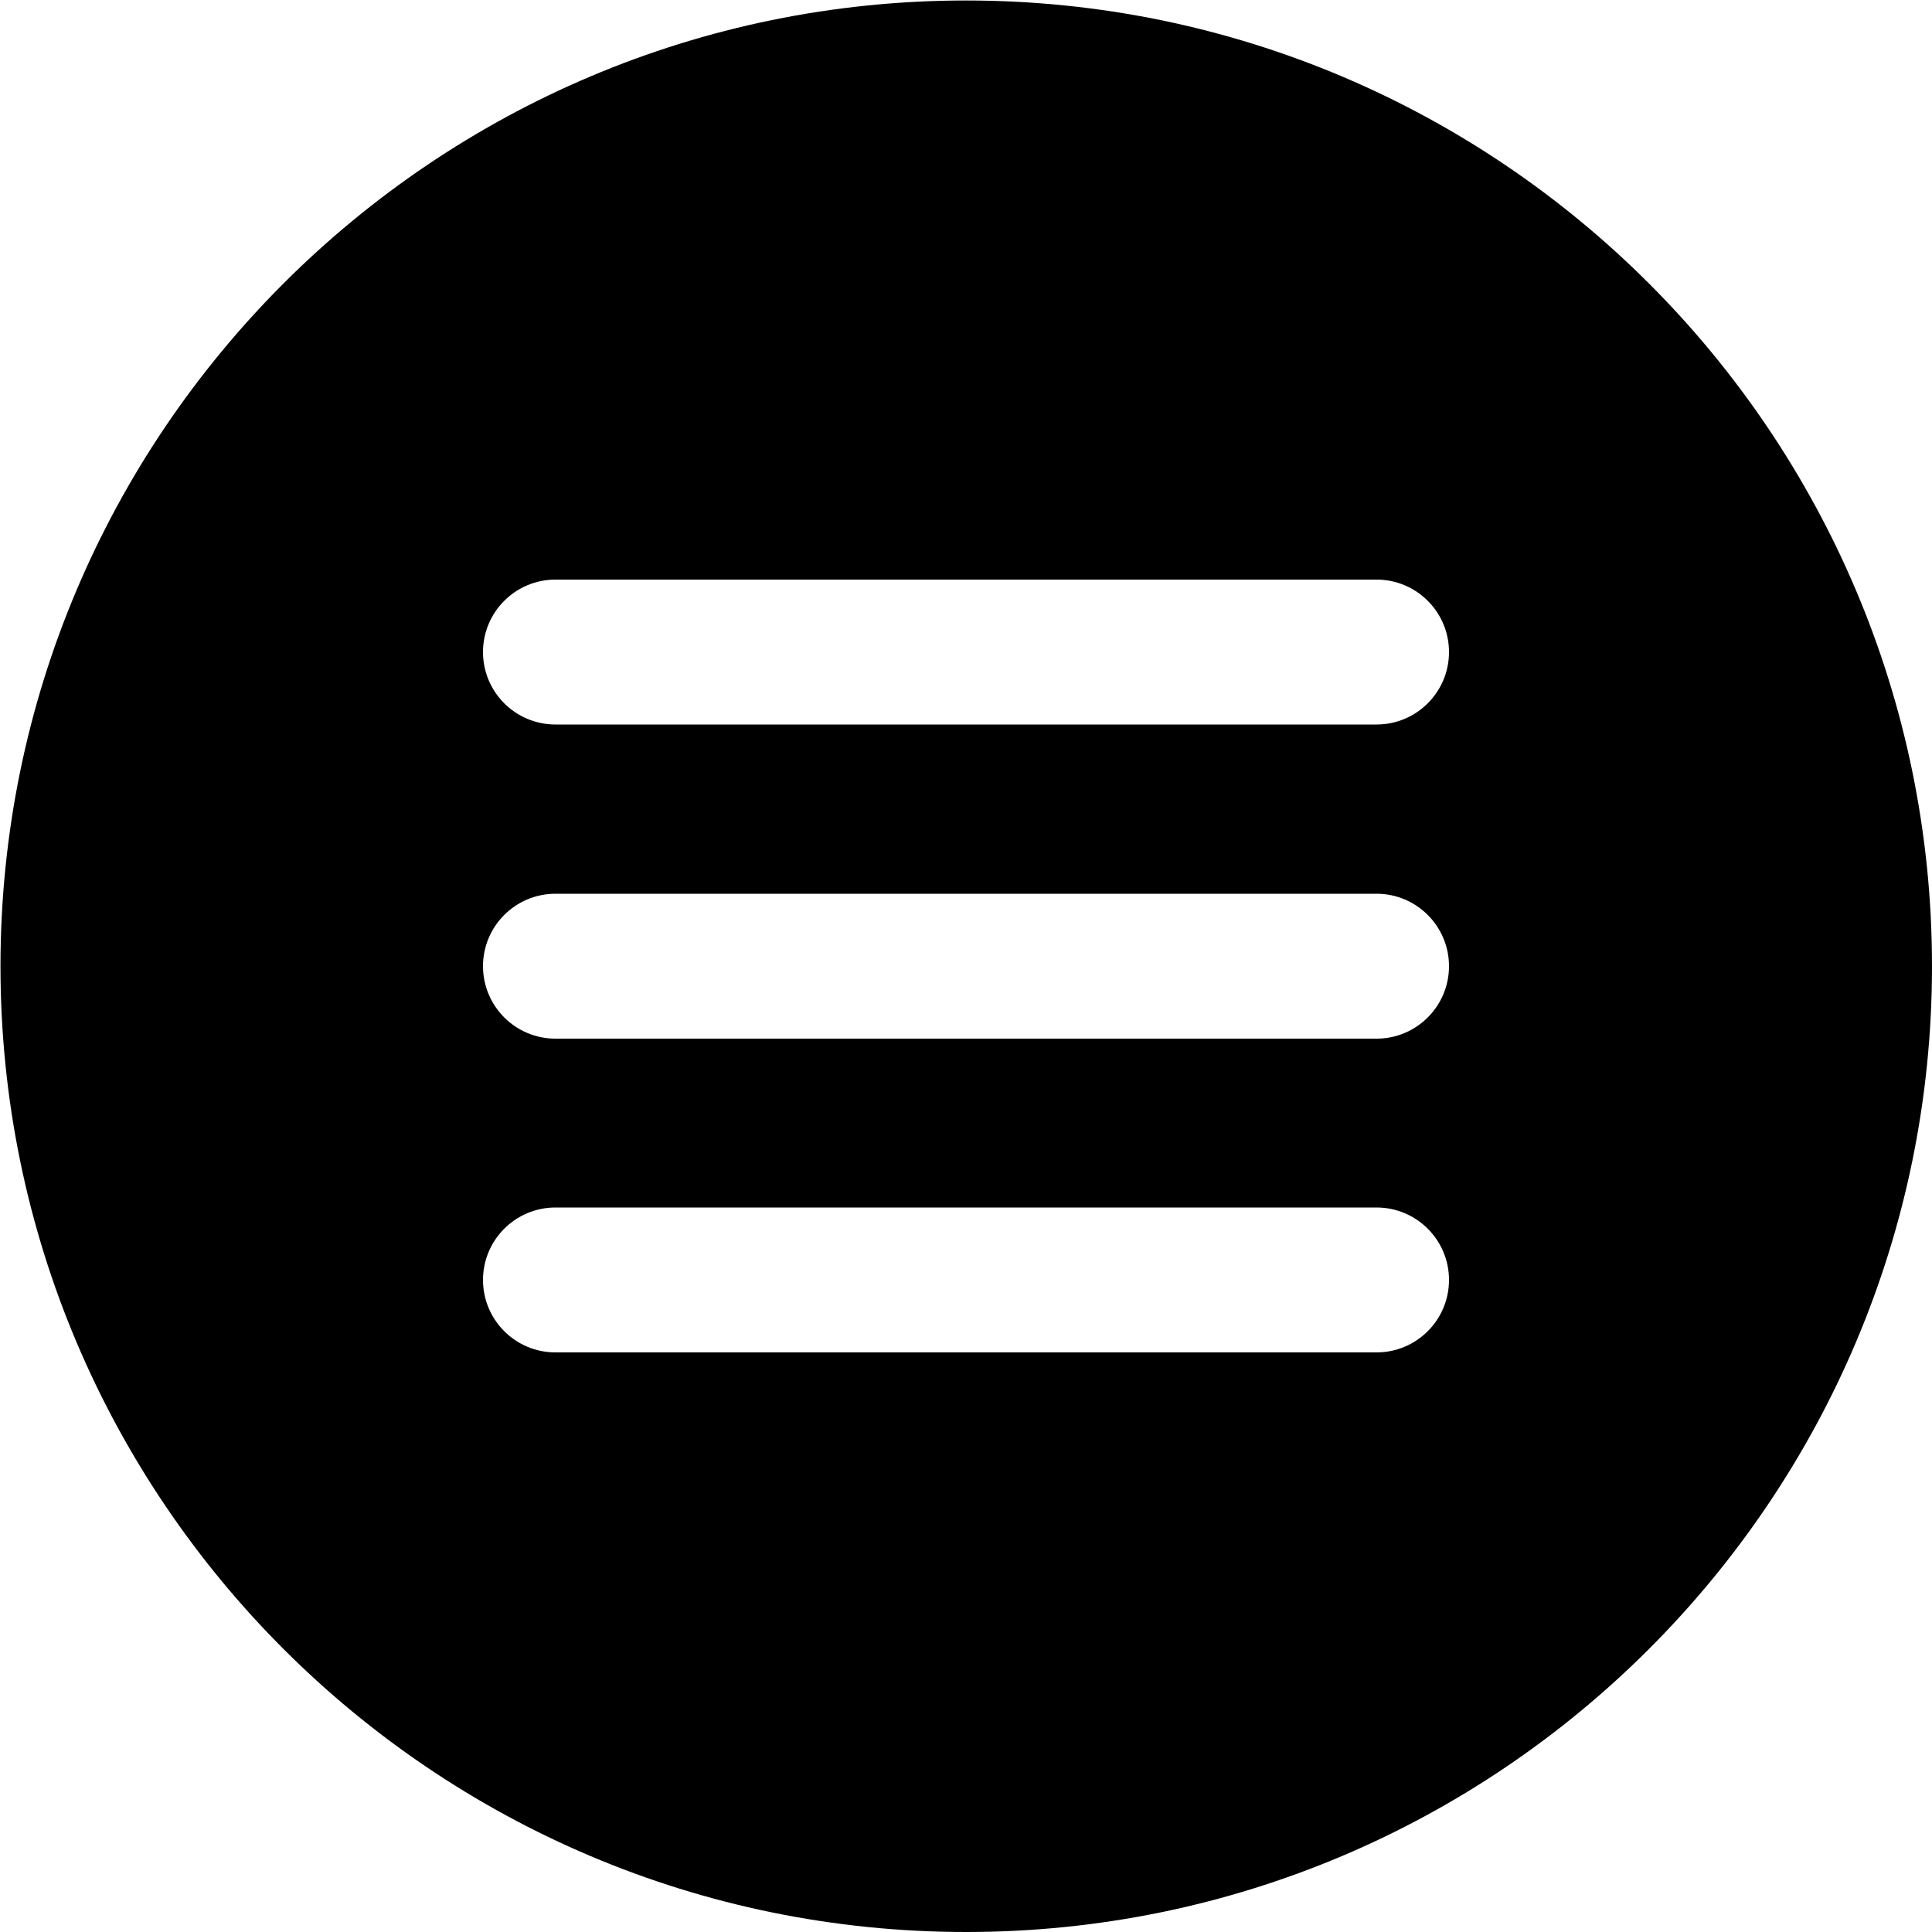
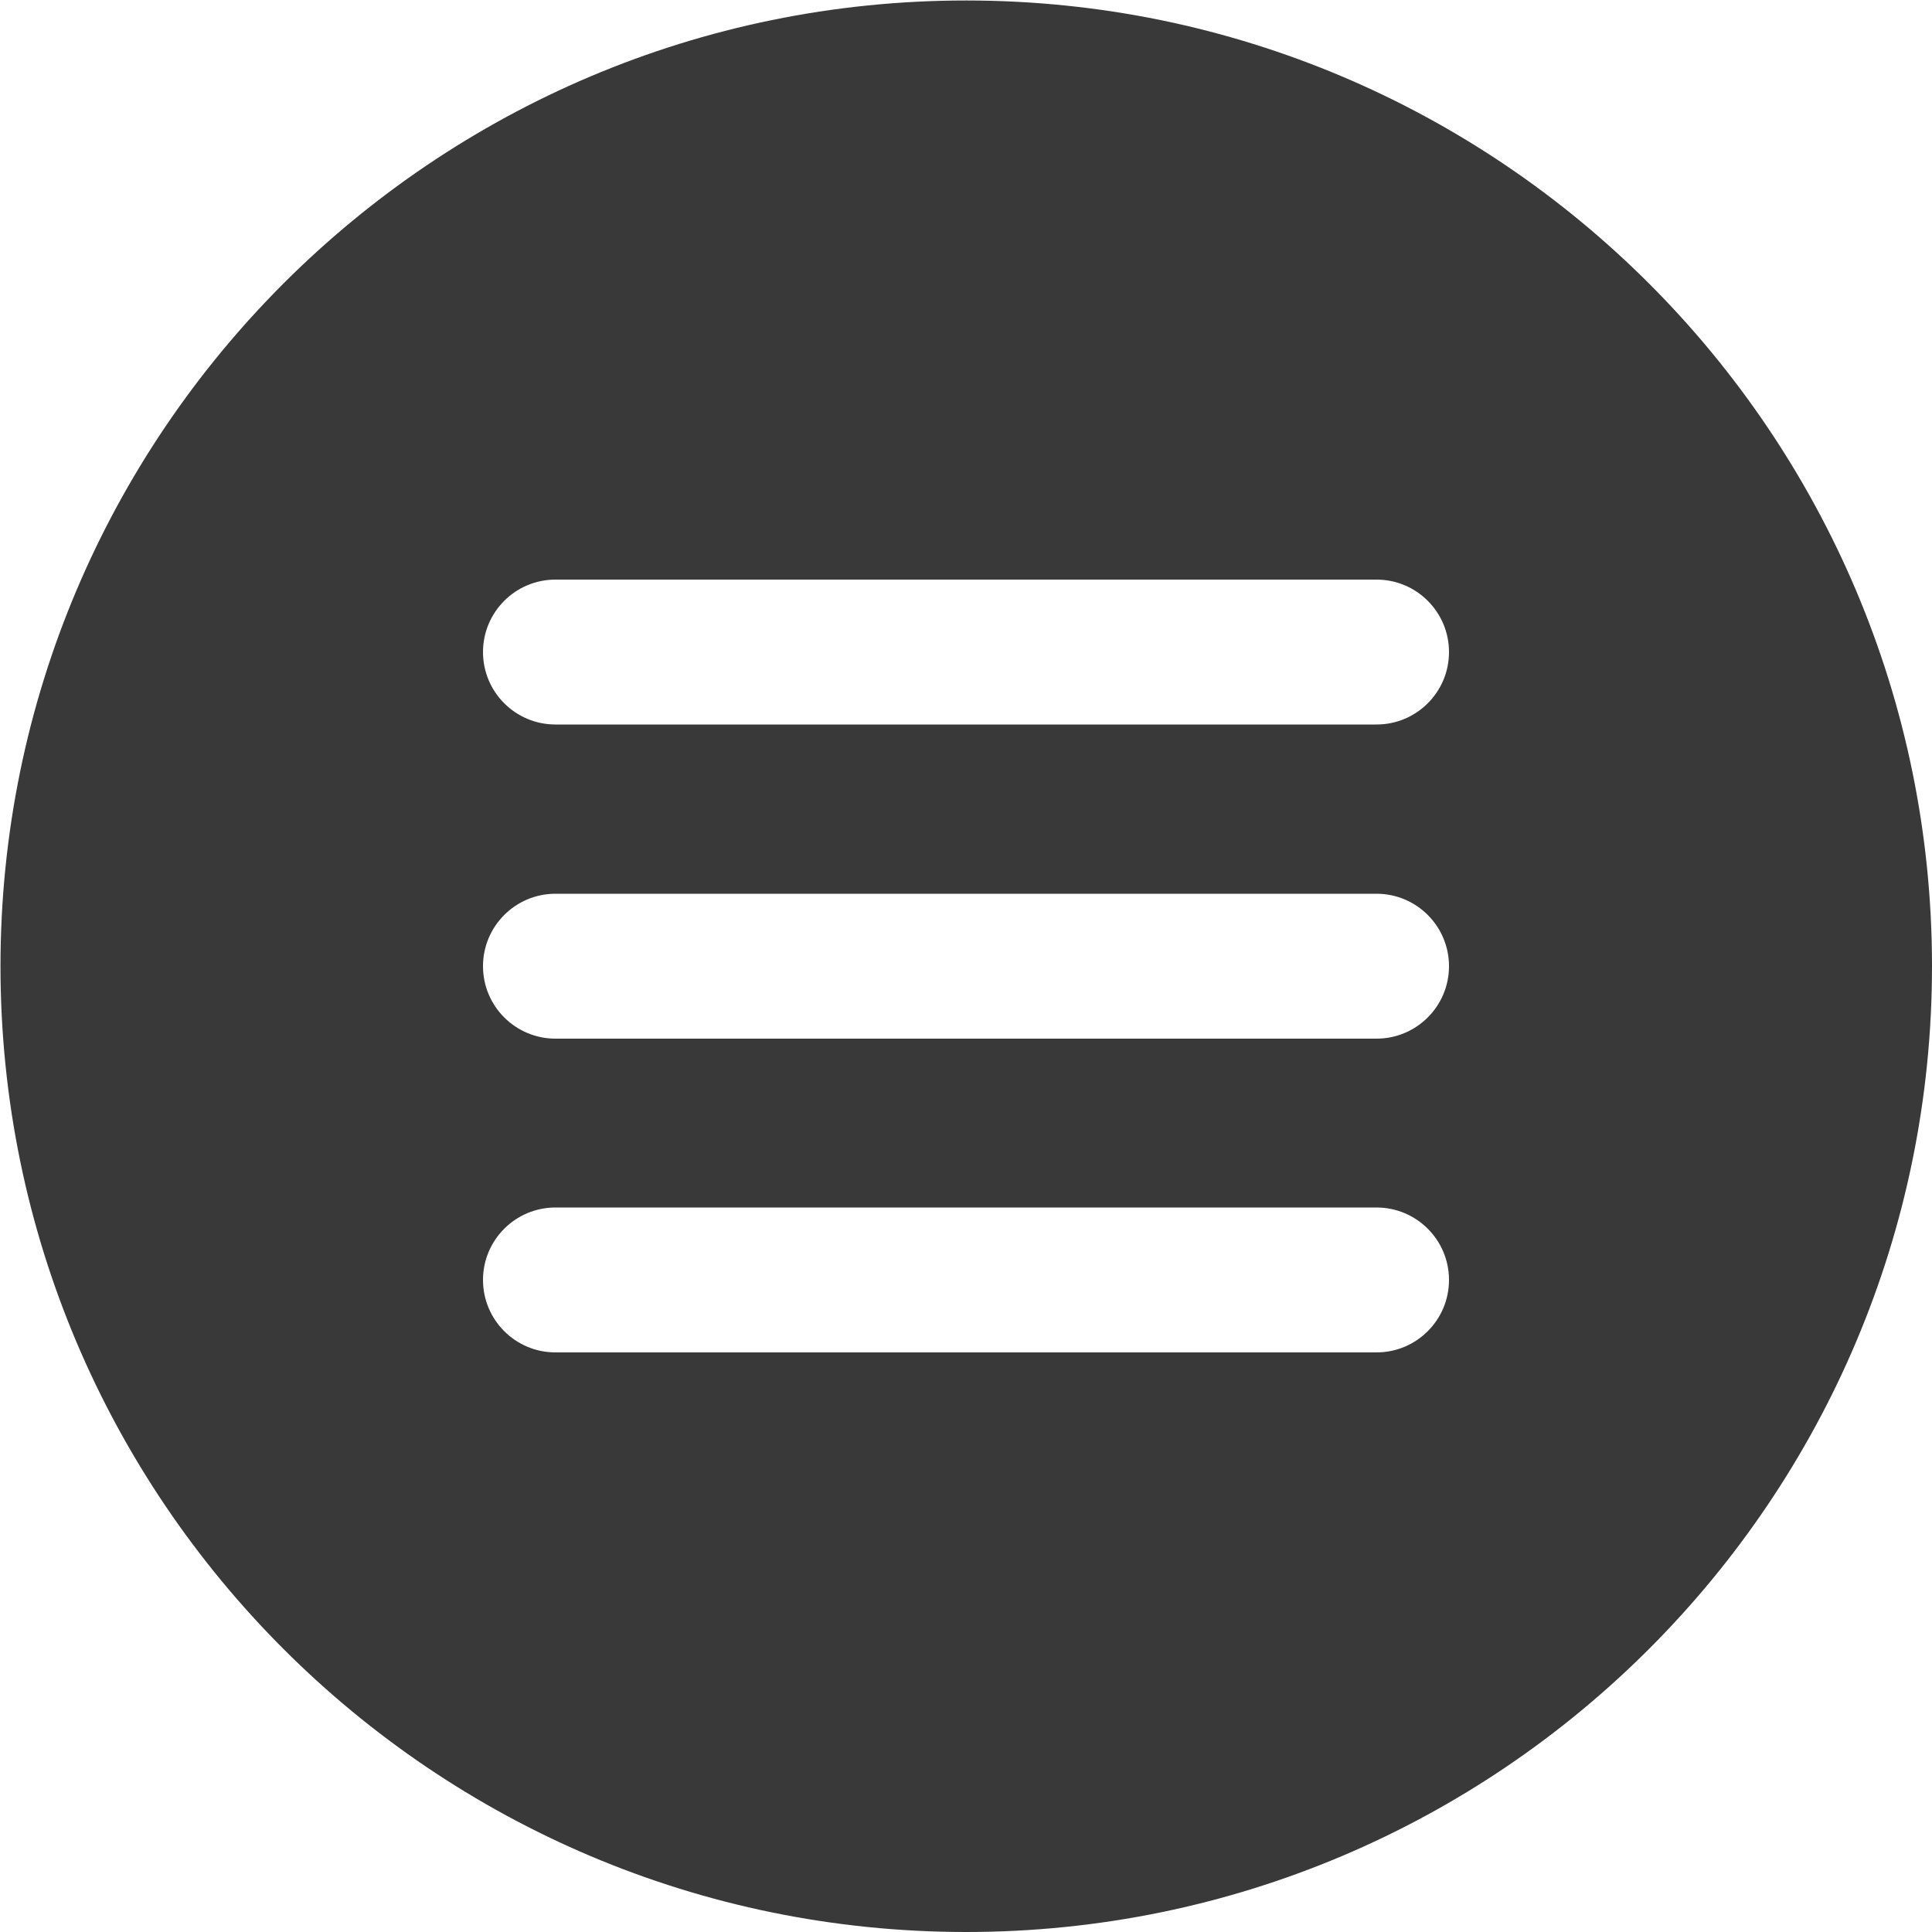
<svg xmlns="http://www.w3.org/2000/svg" width="20" height="20" viewBox="0 0 20 20" fill="none">
-   <path d="M10.002 0.005C15.52 0.005 20 4.485 20 10.002C20 15.52 15.52 20 10.002 20C4.485 20 0.005 15.52 0.005 10.002C0.005 4.485 4.485 0.005 10.002 0.005ZM15 13.25C15 12.836 14.664 12.5 14.25 12.5H5.75C5.336 12.5 5 12.836 5 13.25C5 13.664 5.336 14 5.75 14H14.25C14.664 14 15 13.664 15 13.25ZM15 10.002C15 9.588 14.664 9.252 14.25 9.252H5.75C5.336 9.252 5 9.588 5 10.002C5 10.416 5.336 10.752 5.75 10.752H14.25C14.664 10.752 15 10.416 15 10.002ZM15 6.75C15 6.336 14.664 6 14.25 6H5.75C5.336 6 5 6.336 5 6.75C5 7.164 5.336 7.5 5.75 7.5H14.25C14.664 7.5 15 7.164 15 6.75Z" fill="black" />
+   <path d="M10.002 0.005C15.52 0.005 20 4.485 20 10.002C20 15.52 15.52 20 10.002 20C4.485 20 0.005 15.52 0.005 10.002C0.005 4.485 4.485 0.005 10.002 0.005ZM15 13.25C15 12.836 14.664 12.5 14.25 12.5H5.75C5.336 12.5 5 12.836 5 13.25C5 13.664 5.336 14 5.75 14H14.25C14.664 14 15 13.664 15 13.25ZM15 10.002C15 9.588 14.664 9.252 14.25 9.252H5.75C5.336 9.252 5 9.588 5 10.002C5 10.416 5.336 10.752 5.75 10.752H14.25C14.664 10.752 15 10.416 15 10.002ZM15 6.75C15 6.336 14.664 6 14.25 6H5.75C5.336 6 5 6.336 5 6.75C5 7.164 5.336 7.5 5.75 7.5H14.25C14.664 7.5 15 7.164 15 6.75Z" fill="#393939" />
</svg>
